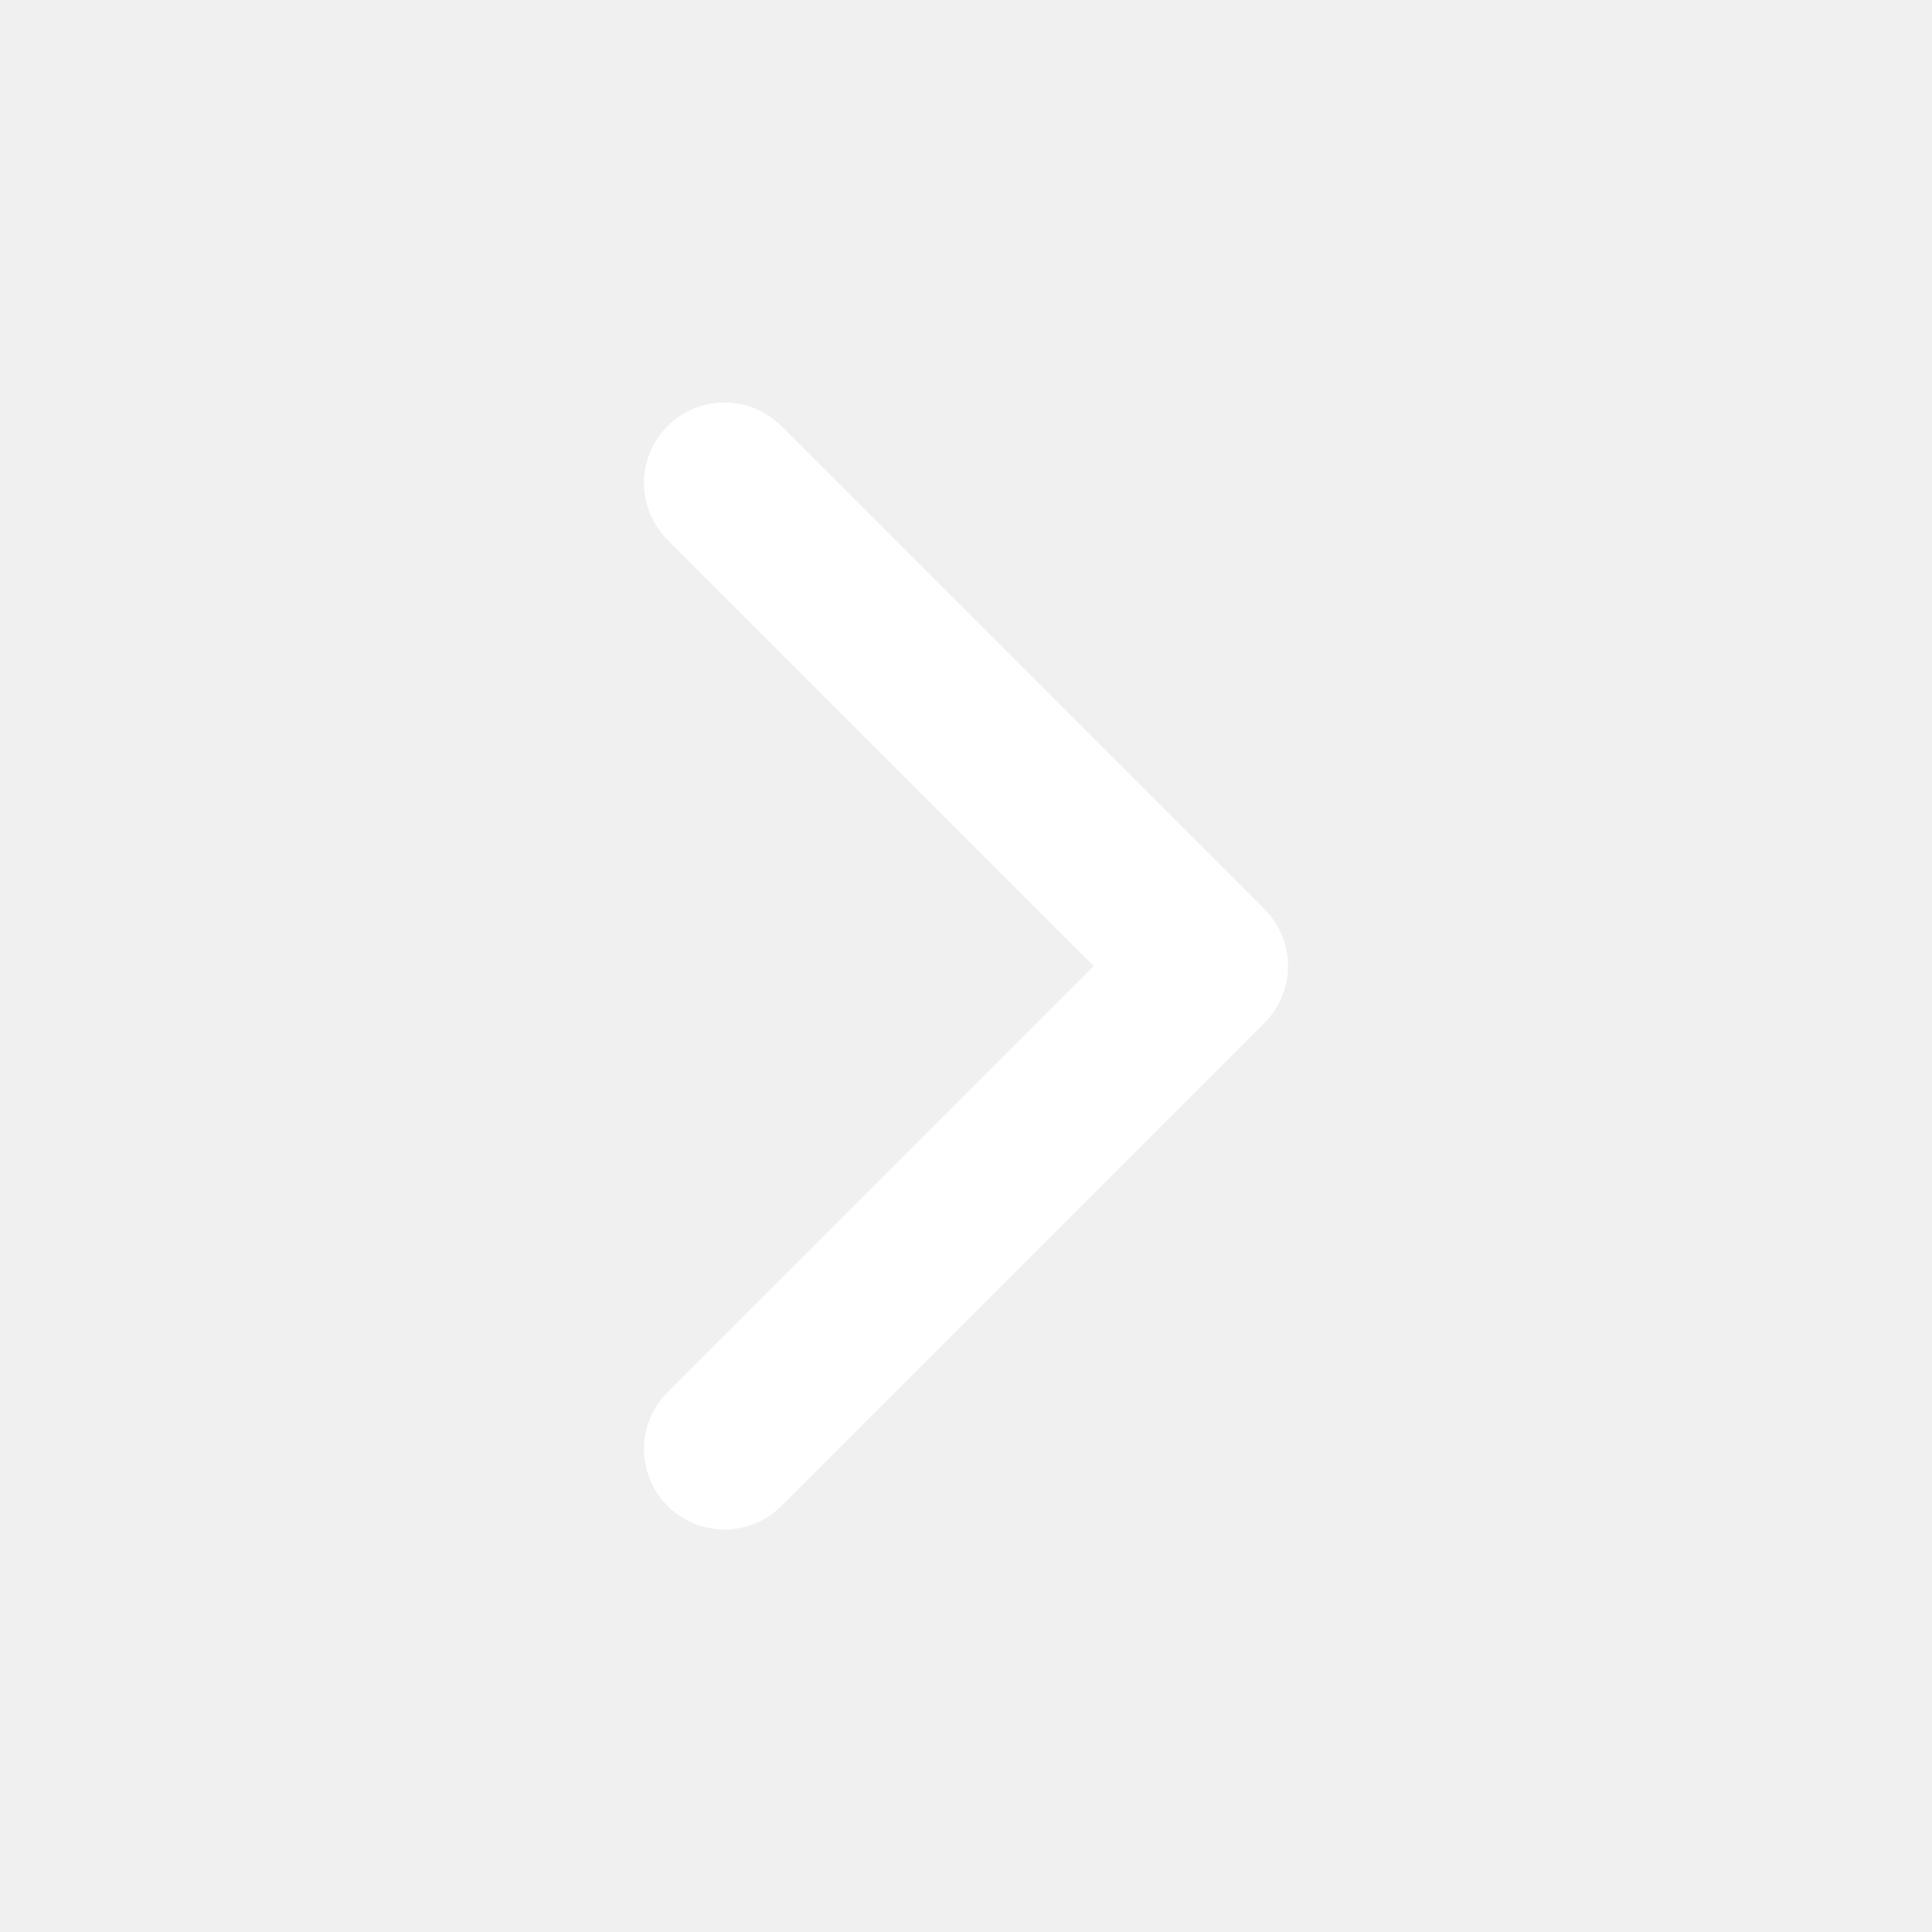
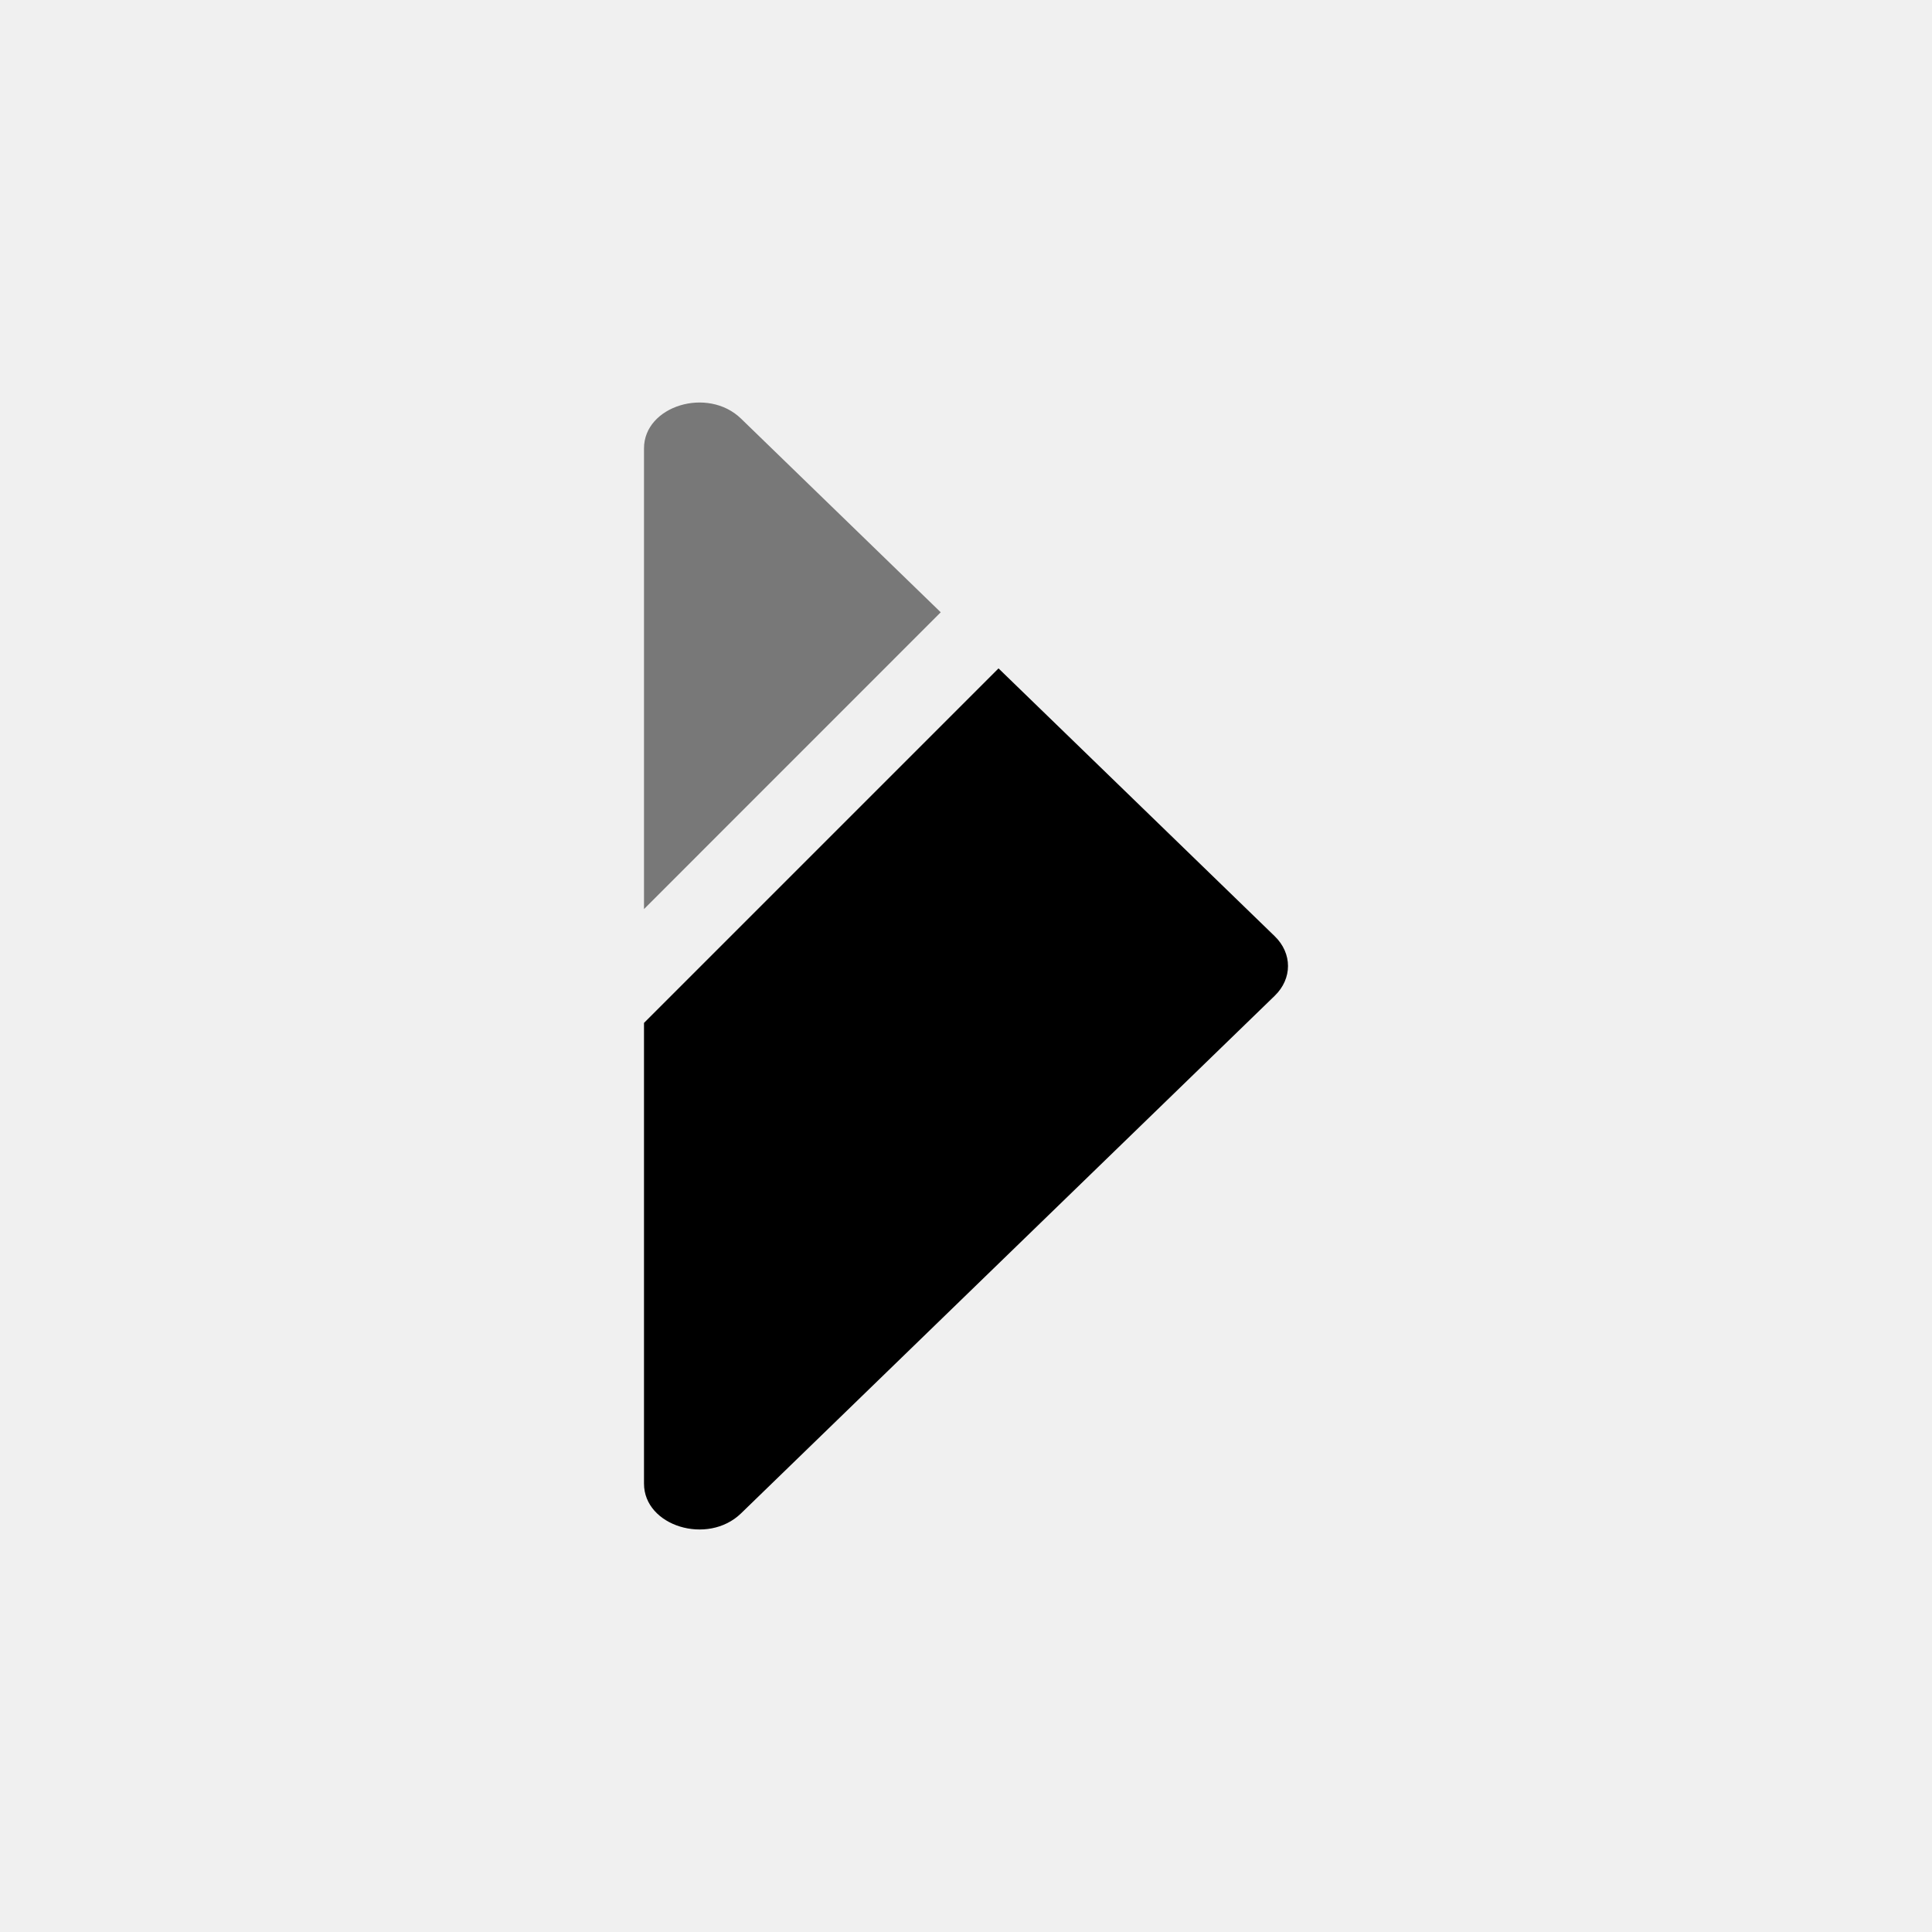
- <svg xmlns="http://www.w3.org/2000/svg" width="24" height="24" viewBox="0 0 24 24" fill="none" stroke="#ffffff" stroke-width="2" stroke-linecap="round" stroke-linejoin="round">
-   <path d="m9 18 6-6-6-6" />
+ <svg xmlns="http://www.w3.org/2000/svg" width="1em" height="1em" viewBox="0 0 24 24">
+   <g fill="currentColor">
+     <path d="M12.404 8.303L15.835 11.63C16.055 11.843 16.055 12.157 15.835 12.37L9.205 18.8C8.791 19.201 8 18.958 8 18.43V12.707L12.404 8.303Z" />
+     <path d="M8 11.293L8 5.57C8 5.042 8.791 4.799 9.205 5.2L11.686 7.606L8 11.293Z" opacity=".5" />
+   </g>
</svg>
